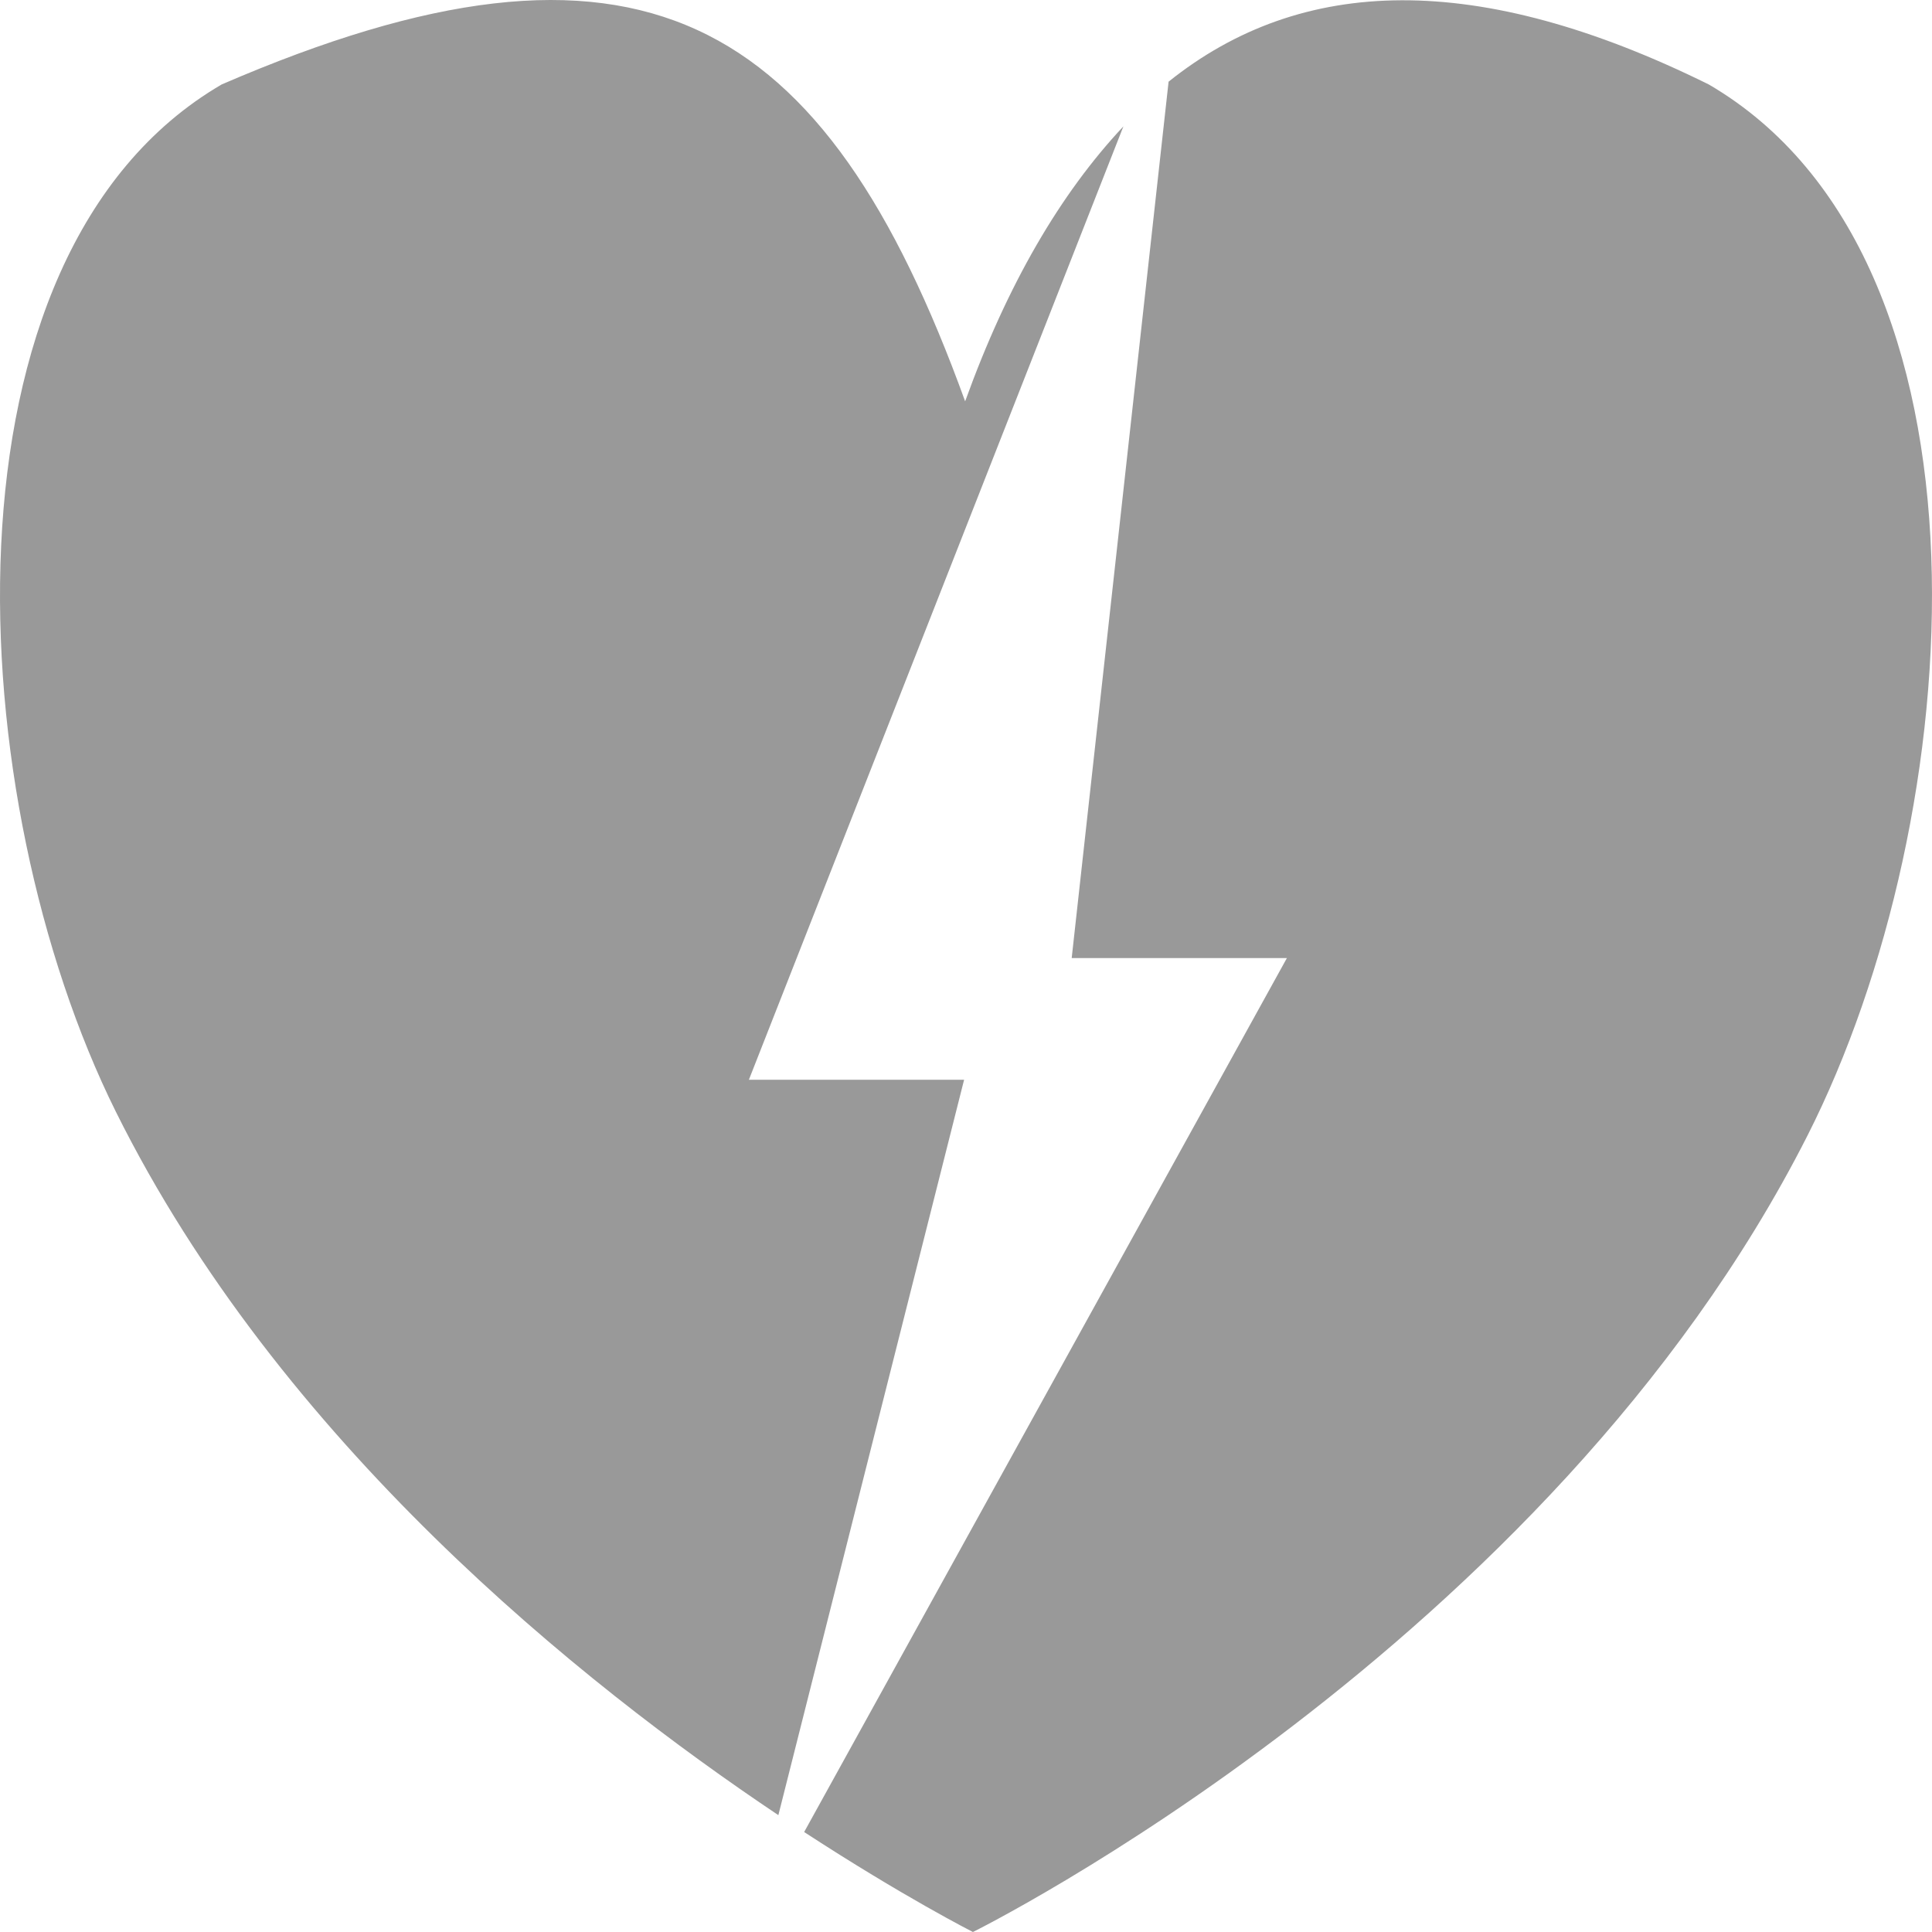
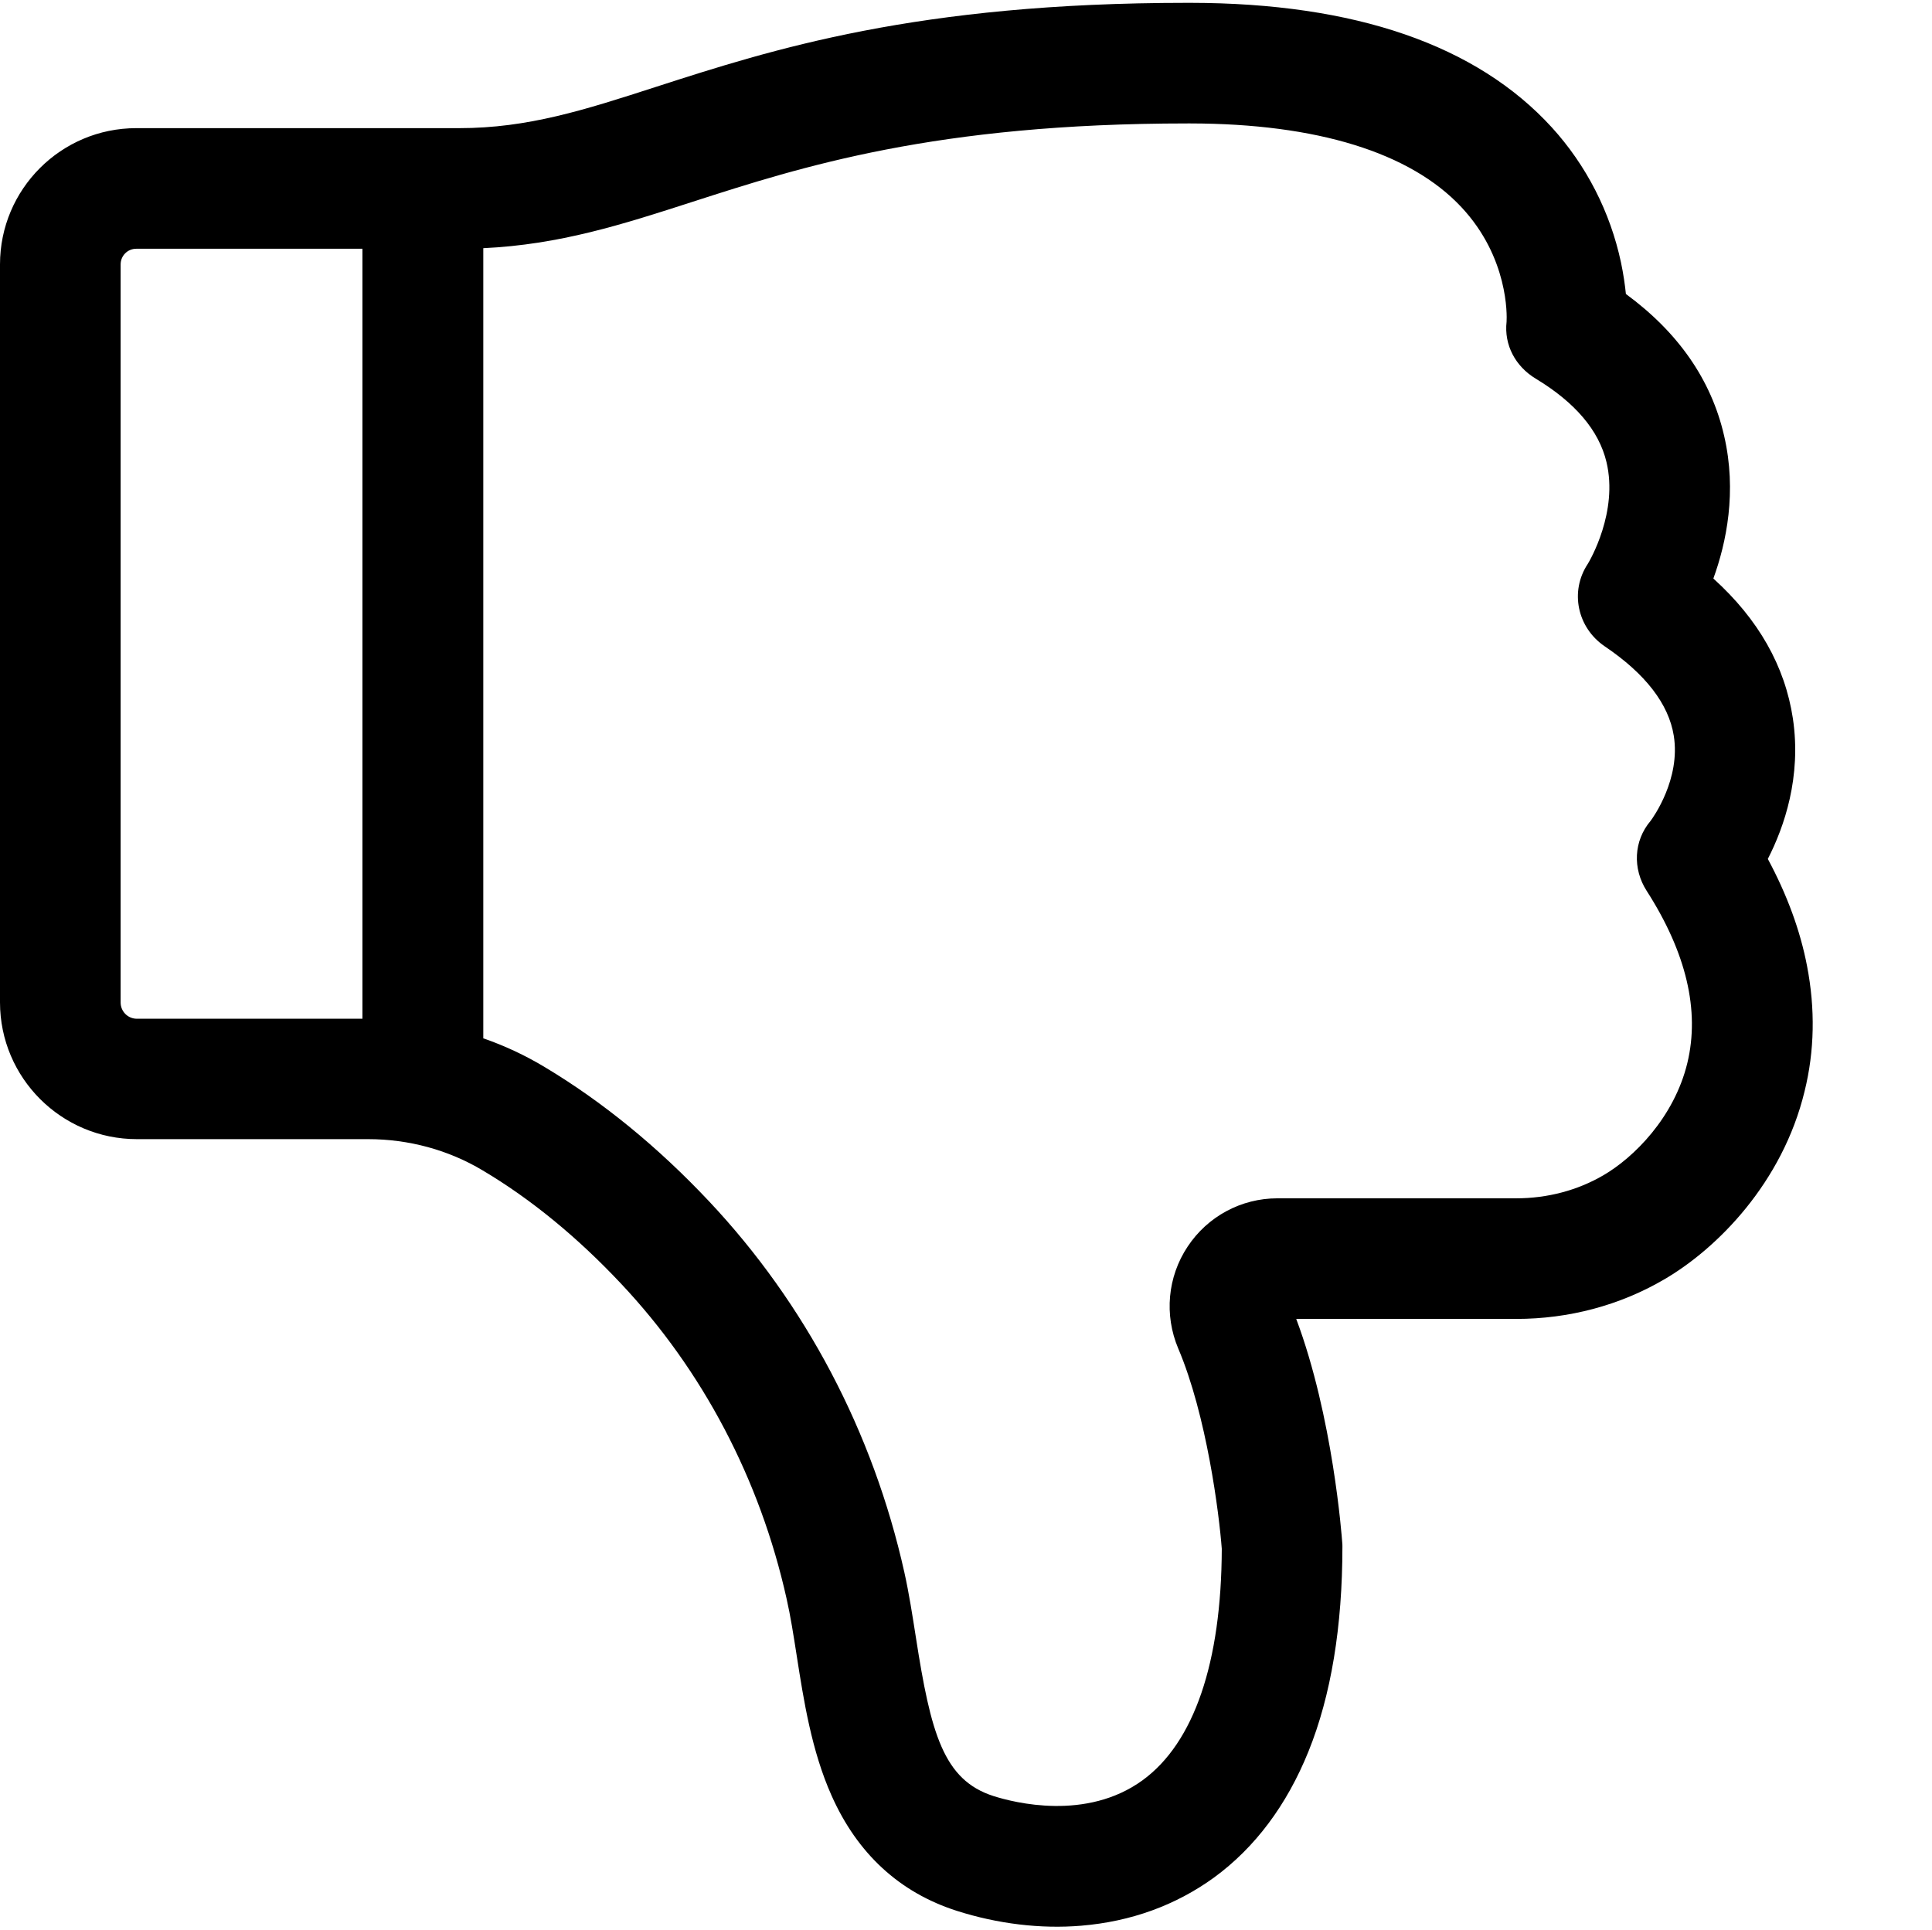
- <svg xmlns="http://www.w3.org/2000/svg" t="1491828178151" class="icon" style="" viewBox="0 0 1000 1000" version="1.1" p-id="3985" width="32" height="32">
+ <svg xmlns="http://www.w3.org/2000/svg" t="1493880399198" class="icon" style="" viewBox="0 0 1025 1024" version="1.1" p-id="3269" width="32.031" height="32">
  <defs>
    <style type="text/css" />
  </defs>
-   <path d="M935.498 587.869C801.098 852.881 503.582 1000 503.582 1000s-35.626-18.027-87.352-51.747l249.871-452.37h-111.393l50.148-453.601c68.804-55.132 159.855-57.716 279.568 1.415C1039.656 134.27 1019.369 422.478 935.498 587.869M387.62 558.89h111.393l-96.136 380.626C300.324 870.847 144.684 745.942 59.944 575.379c-79.954-161.026-96.571-443.387 54.825-531.682 215.605-93.157 312.014-36.857 384.788 164.038 21.974-60.915 49.387-107.616 81.913-142.319L387.62 558.89z" p-id="3986" fill="#999999" />
+   <path d="M958.7 512.6c-3.6-18.8-10.6-37.8-20.8-56.8 8.7-17 17.9-43.5 13.3-74.5-4.2-27.8-18.3-52.7-42.2-74.3 6.9-19 12.6-46.1 5.7-75.8-6.8-29.6-24.3-54.8-52.1-75.2-0.5-4.9-1.3-10.5-2.6-16.7-5.7-26.8-18.4-51.6-36.7-71.7-39.9-43.7-104.4-66-191.7-66.1-0.5 0-1.1 0-1.6 0-143.7 0-220.3 24.7-282 44.6-38 12.3-68 21.9-104.3 21.9L72.3 68c-39.9 0-72.3 32.4-72.3 72.3l0 391.6c0 40.1 32.6 72.6 72.6 72.6L195.3 604.5c21.5 0 42.6 5.7 60.8 16.6 25.6 15.2 50.3 35.5 73.4 60.1 43.3 46 73.7 103.8 87.8 167.1 2.1 9.2 3.7 19.5 5.4 30.4 3.7 23.7 7.9 50.5 18.5 74.2 13.7 30.8 36.1 51.4 66.4 61.1 21.6 6.9 44.5 9.7 66 7.9 26.4-2.2 50.1-10.8 70.4-25.5 21.8-15.9 38.7-38.5 50.2-67 12-29.7 18-66.3 18-108.7 0-0.7 0-1.5-0.1-2.2-0.2-2.8-4.9-66.6-24.4-118.6l116.7 0c27.9 0 55-7.2 78.4-20.9 28.4-16.5 62.9-51.5 74.6-99.9C962.7 557.7 963.1 535.3 958.7 512.6zM72.3 132l120 0 0 408.6L72.6 540.6c-4.8 0-8.6-3.9-8.6-8.6L64 140.3C64 135.7 67.7 132 72.3 132zM873.6 472.7c21.1 32.9 28.3 63.6 21.6 91.4-7 28.9-28.4 50.2-44.6 59.6-13.7 8-29.7 12.2-46.2 12.2L677.7 635.9c-19.2 0-37 9.6-47.6 25.6-10.7 16.1-12.5 36.3-5 54.1 15.1 35.5 21.7 87.7 23.1 106.3-0.2 60.4-14.7 102.9-42 122.8-29.8 21.7-68.1 11.9-79.1 8.4-26.6-8.5-33.3-33.4-41.2-84.3-1.8-11.4-3.6-23.2-6.1-34.4-16.6-74.5-52.5-142.6-103.7-197-27.2-28.9-56.6-52.9-87.2-71.2-10.3-6.2-21.2-11.3-32.5-15.2L256.4 131.7c40.5-1.9 73.6-12.5 111.3-24.7 57.4-18.5 128.7-41.5 262.4-41.5 0.5 0 1 0 1.5 0 67 0.1 116.6 15.4 143.7 44.4 25.1 26.8 24.2 57.7 24 60.8-1.4 12.4 4.7 23.7 15.4 30.2 20.9 12.6 33.6 27.5 37.6 44.3 6.3 26.4-8.8 52.2-9.9 54-9.7 14.6-5.6 33.9 9 43.8 21.6 14.6 33.9 30.6 36.6 47.4 3.7 23-11 43.5-12.3 45.2C866.7 446.2 866.1 461 873.6 472.7z" p-id="3270" />
</svg>
